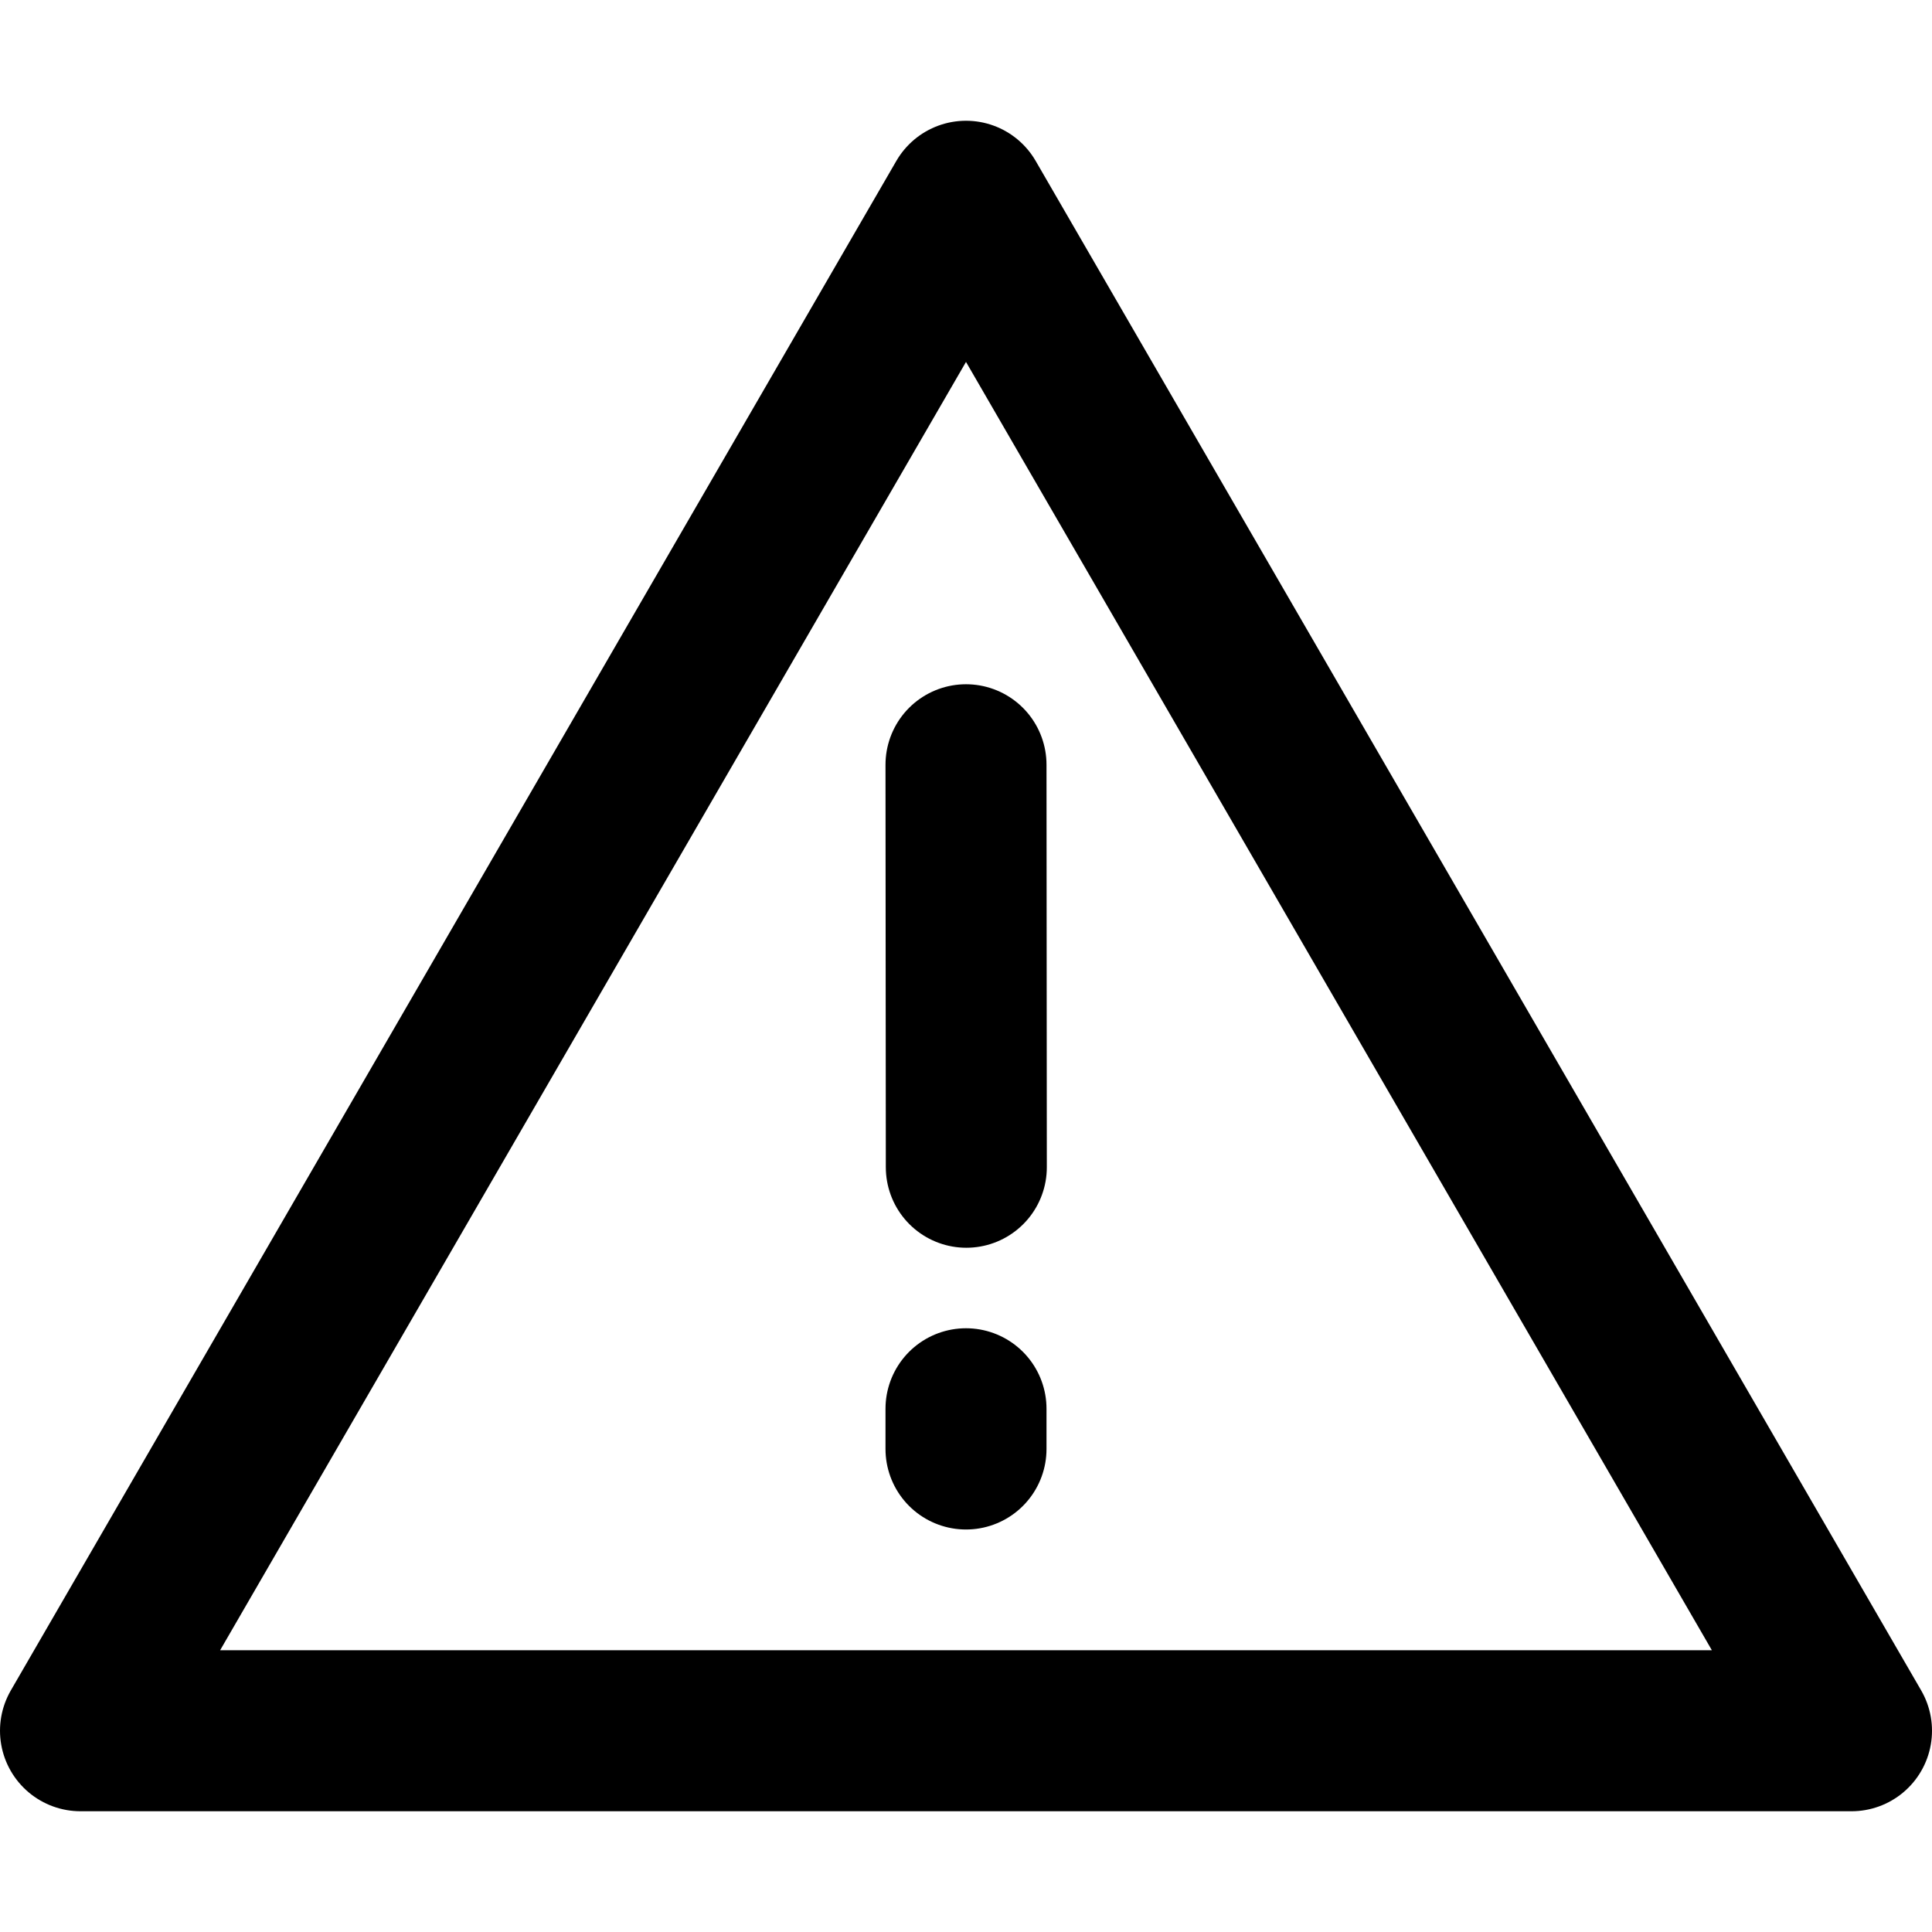
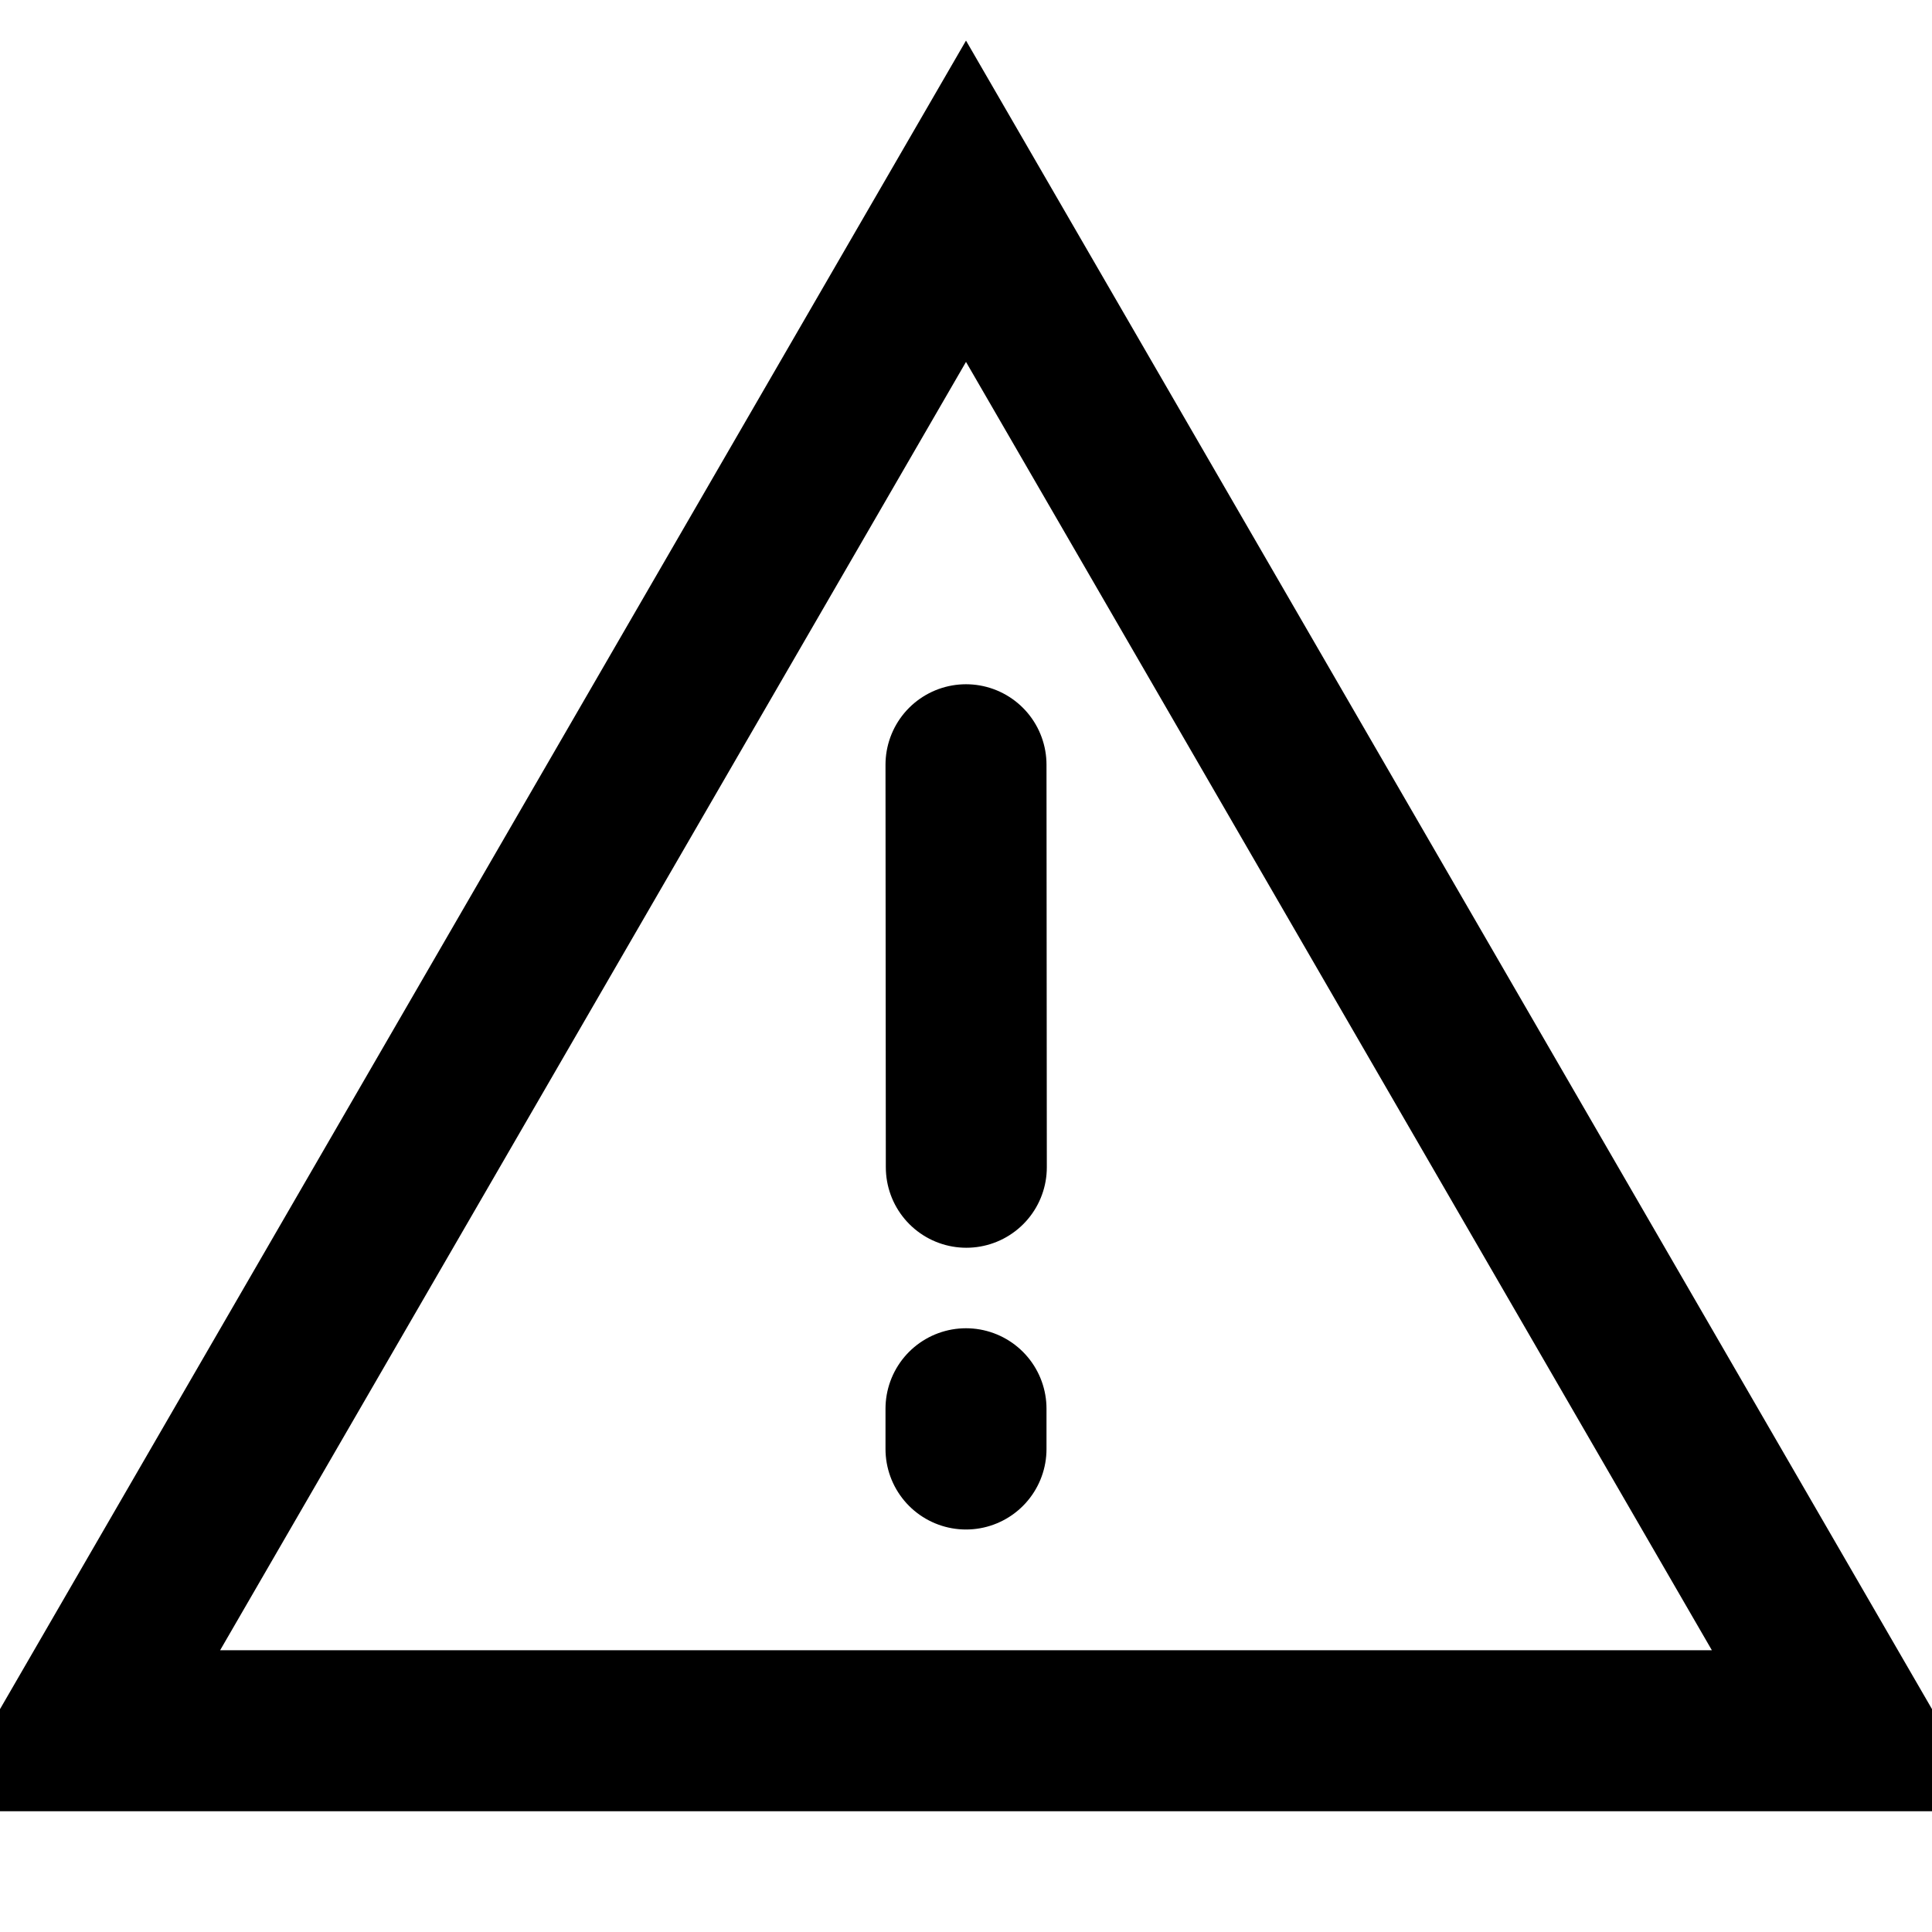
<svg xmlns="http://www.w3.org/2000/svg" width="48" height="48" viewBox="0 0 48 48" fill="none">
-   <path d="M24 5L2 43H46L24 5Z" stroke="currentColor" stroke-width="4" stroke-linejoin="round" />
+   <path d="M24 5L2 43H46L24 5Z" stroke="currentColor" stroke-width="4" strokeLinejoin="round" />
  <path d="M24 35V36" stroke="currentColor" stroke-width="4" stroke-linecap="round" />
  <path d="M24 19L24.008 29" stroke="currentColor" stroke-width="4" stroke-linecap="round" />
</svg>
